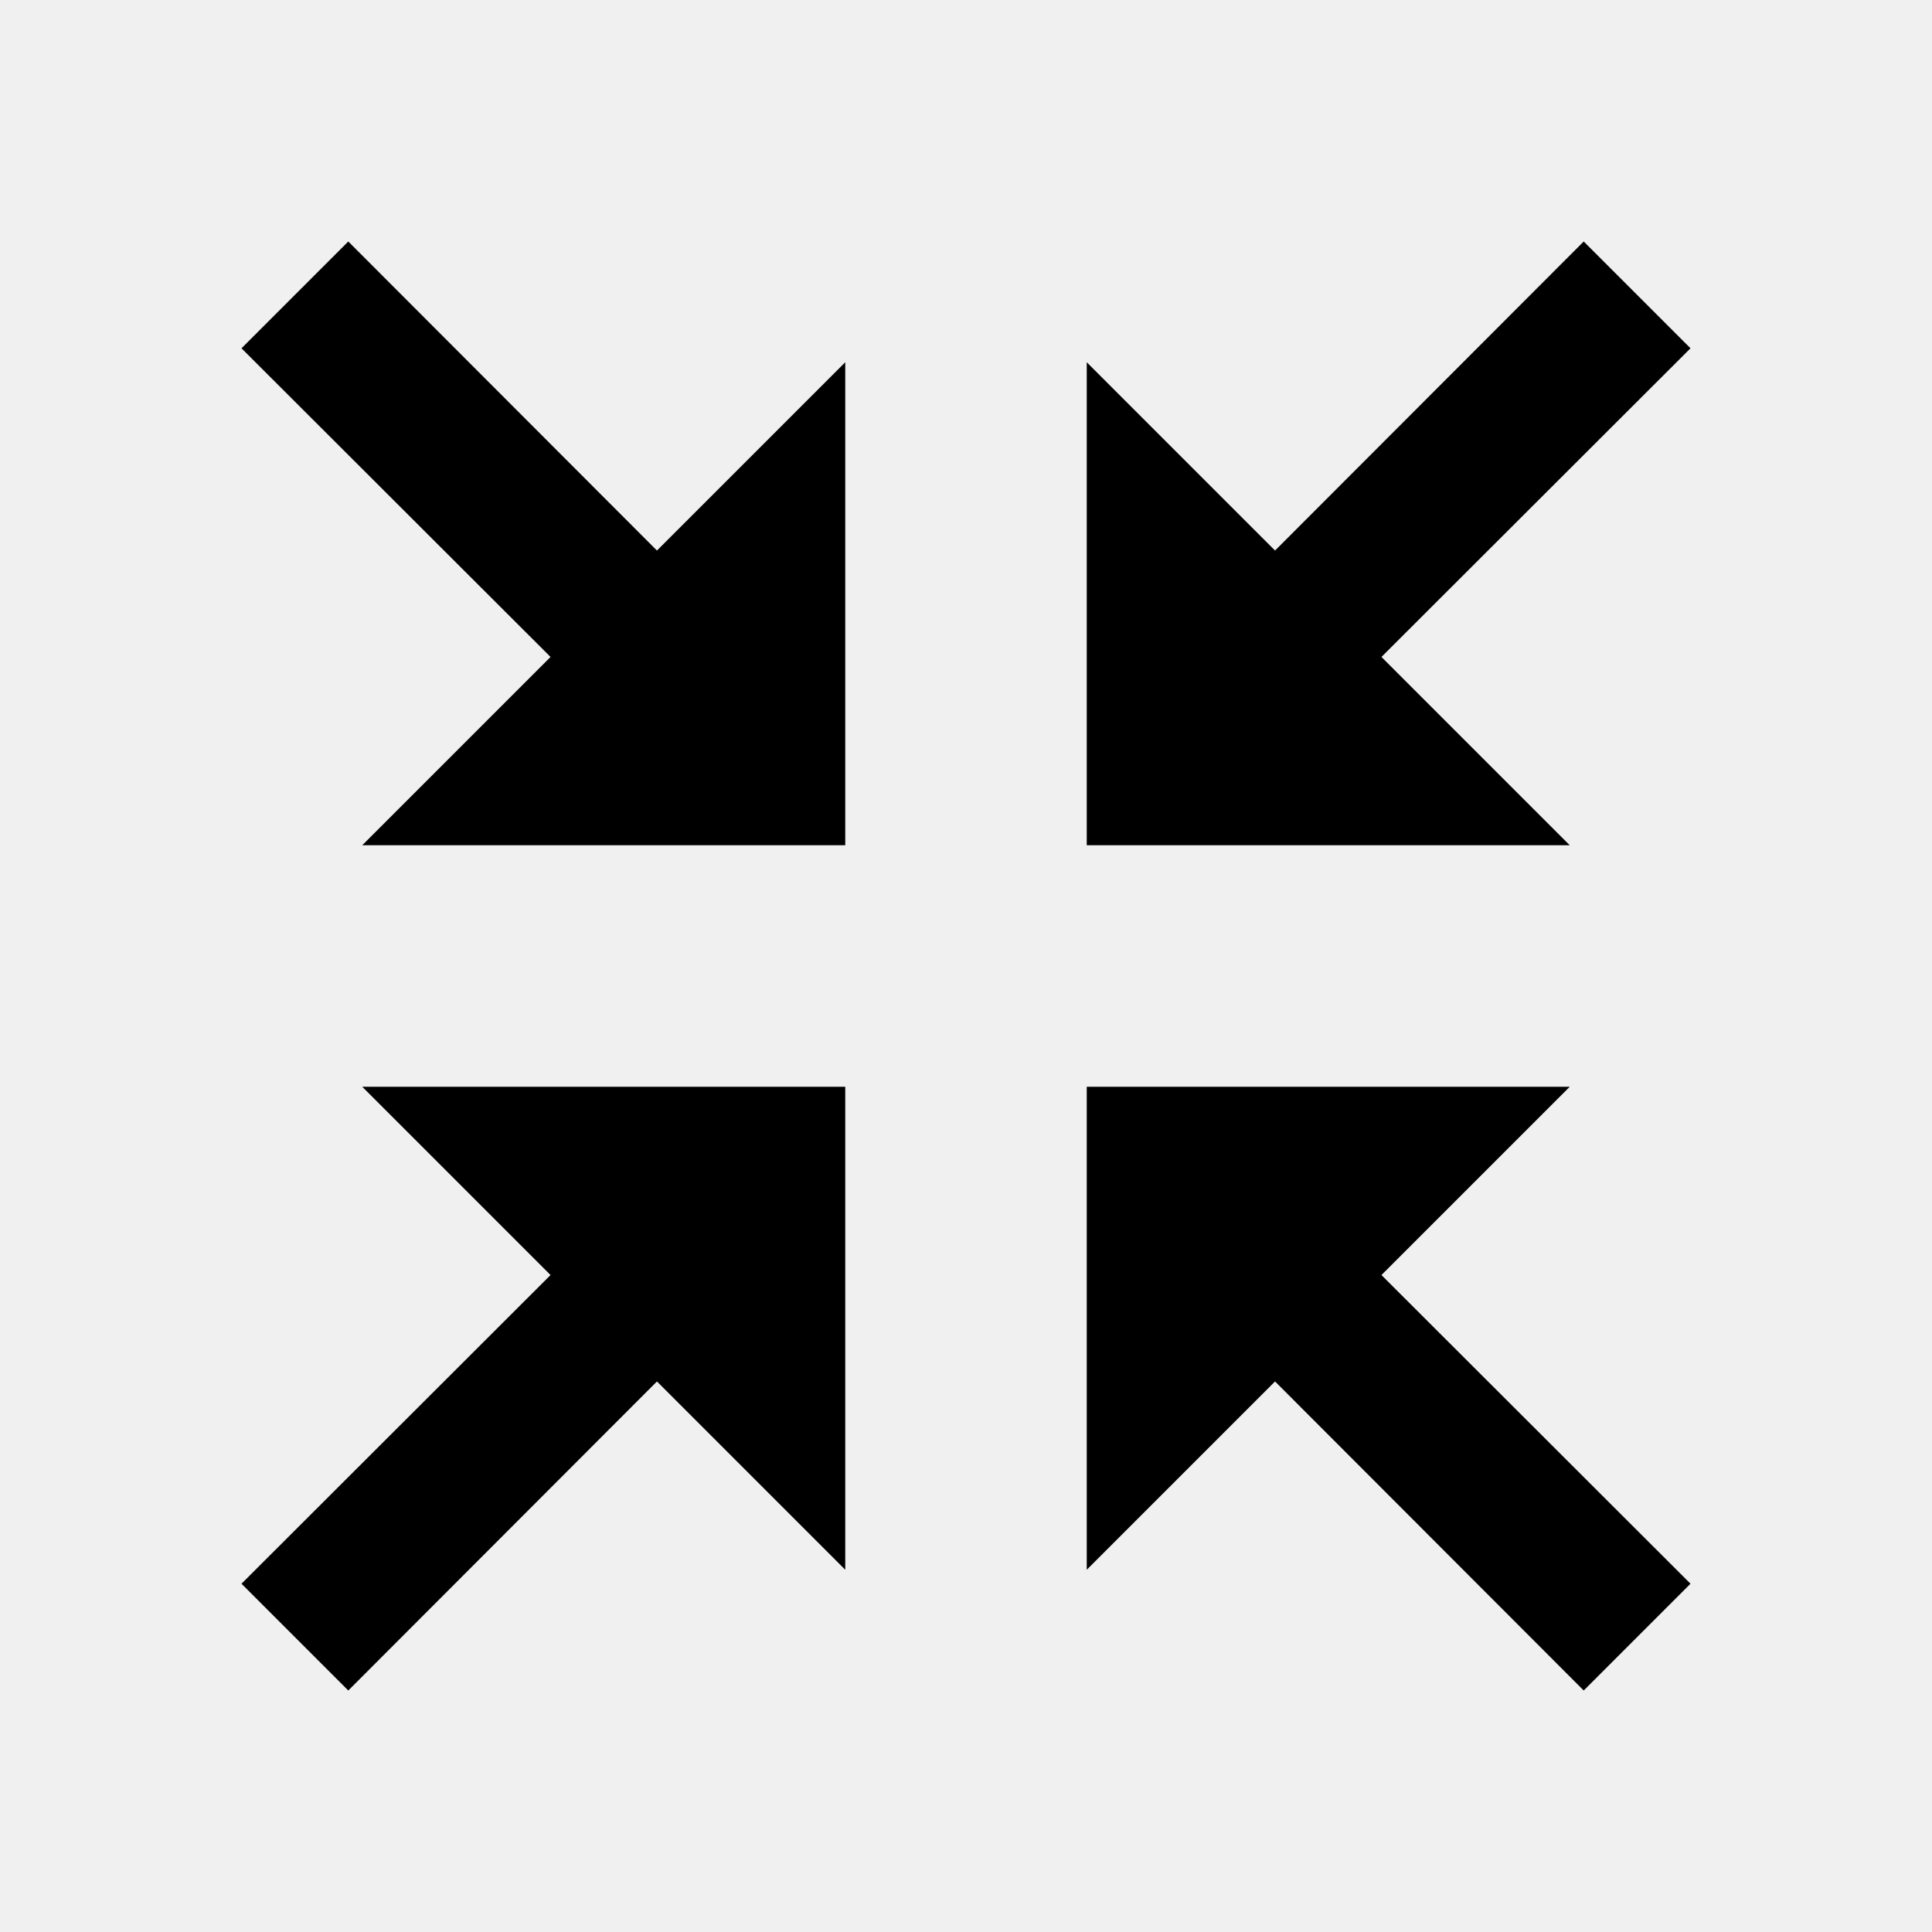
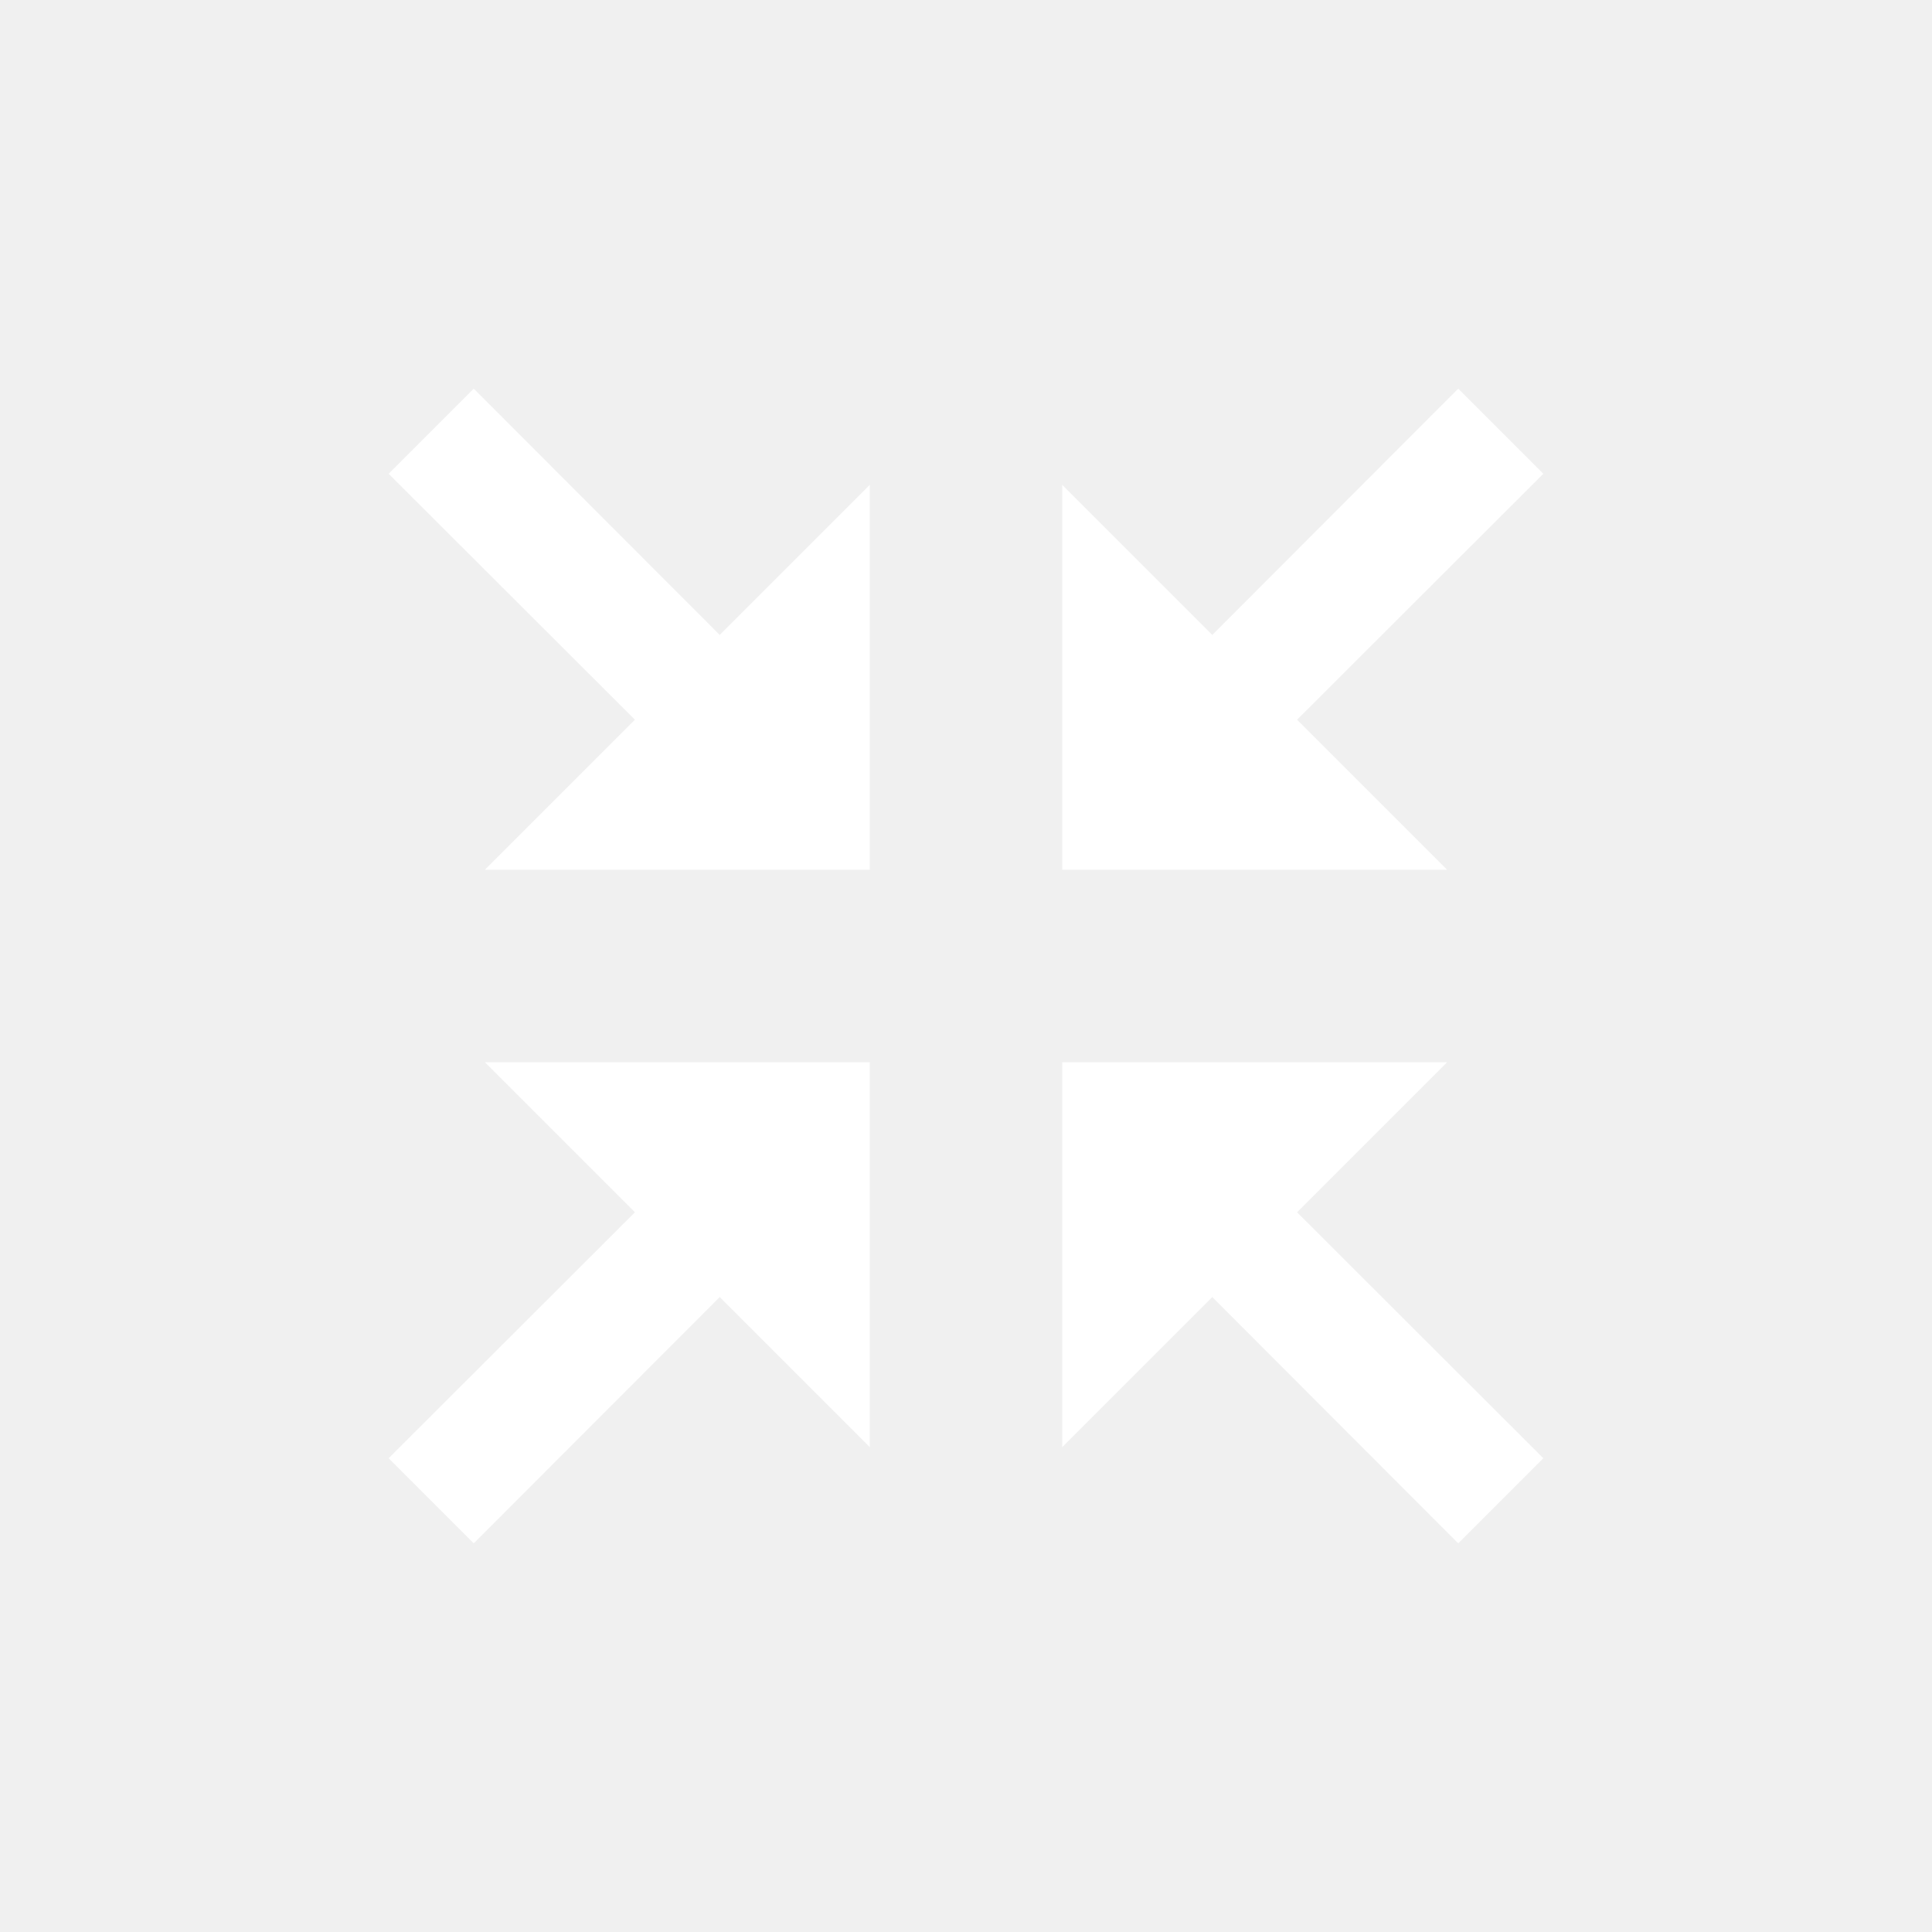
- <svg xmlns="http://www.w3.org/2000/svg" version="1.1" id="Layer_1" x="0px" y="0px" width="512px" height="512px" viewBox="0 0 512 512" style="enable-background:new 0 0 512 512;" xml:space="preserve">
+ <svg xmlns="http://www.w3.org/2000/svg" width="512" height="512">
  <g>
-     <polygon points="448,92.3 366.1,174.1 416,224 288,224 288,96 337.9,145.9 419.7,64  " />
-     <polygon points="448,419.7 366.1,337.9 416,288 288,288 288,416 337.9,366.1 419.7,448  " />
-     <polygon points="64,419.7 145.9,337.9 96,288 224,288 224,416 174.1,366.1 92.3,448  " />
-     <polygon points="64,92.3 145.9,174.1 96,224 224,224 224,96 174.1,145.9 92.3,64  " />
+     <g stroke="null" id="svg_1">
+       <polygon fill="#ffffff" stroke="null" id="svg_2" points="409,125.552 343.736,190.736 383.5,230.5 281.5,230.5 281.5,128.5 321.264,168.264 386.448,103 " />
+       <polygon fill="#ffffff" stroke="null" id="svg_3" points="409,386.448 343.736,321.264 383.5,281.5 281.5,281.5 281.5,383.5 321.264,343.736 386.448,409 " />
+       <polygon fill="#ffffff" stroke="null" id="svg_4" points="103,386.448 168.264,321.264 128.5,281.5 230.5,281.5 230.5,383.5 190.736,343.736 125.552,409 " />
+       <polygon fill="#ffffff" stroke="null" id="svg_5" points="103,125.552 168.264,190.736 128.5,230.5 230.5,230.5 230.5,128.5 190.736,168.264 125.552,103 " />
+     </g>
  </g>
</svg>
